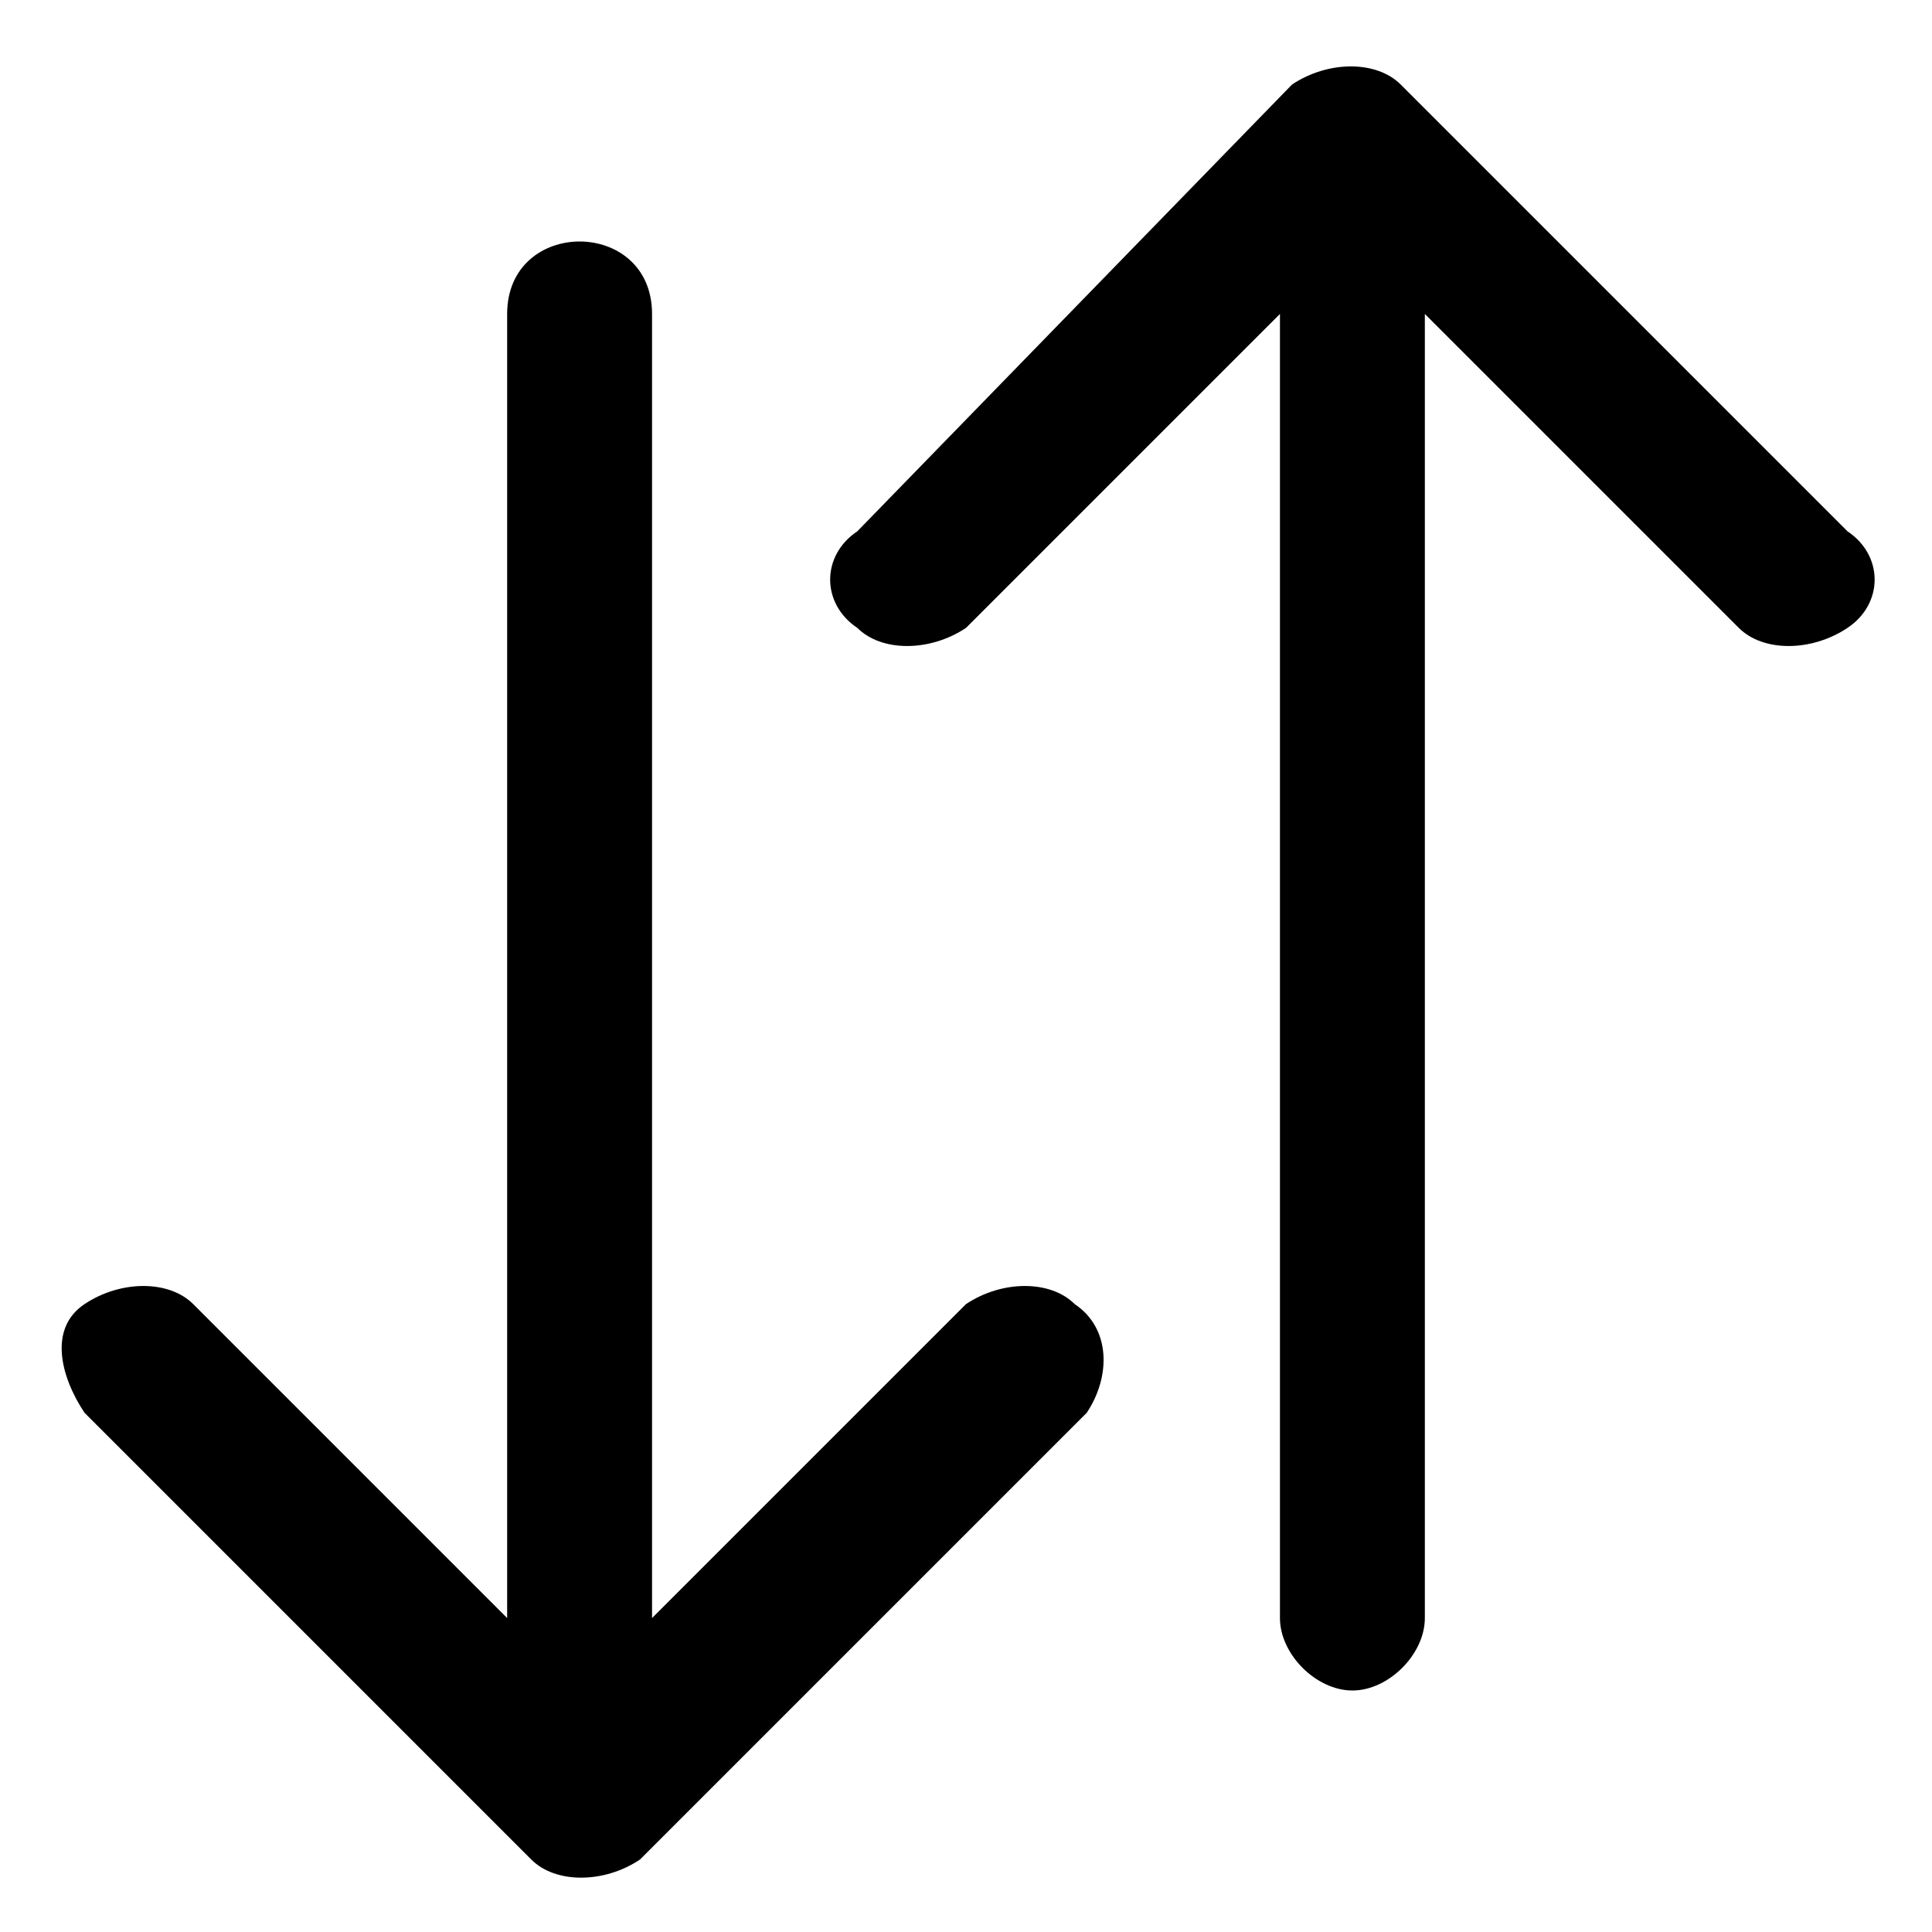
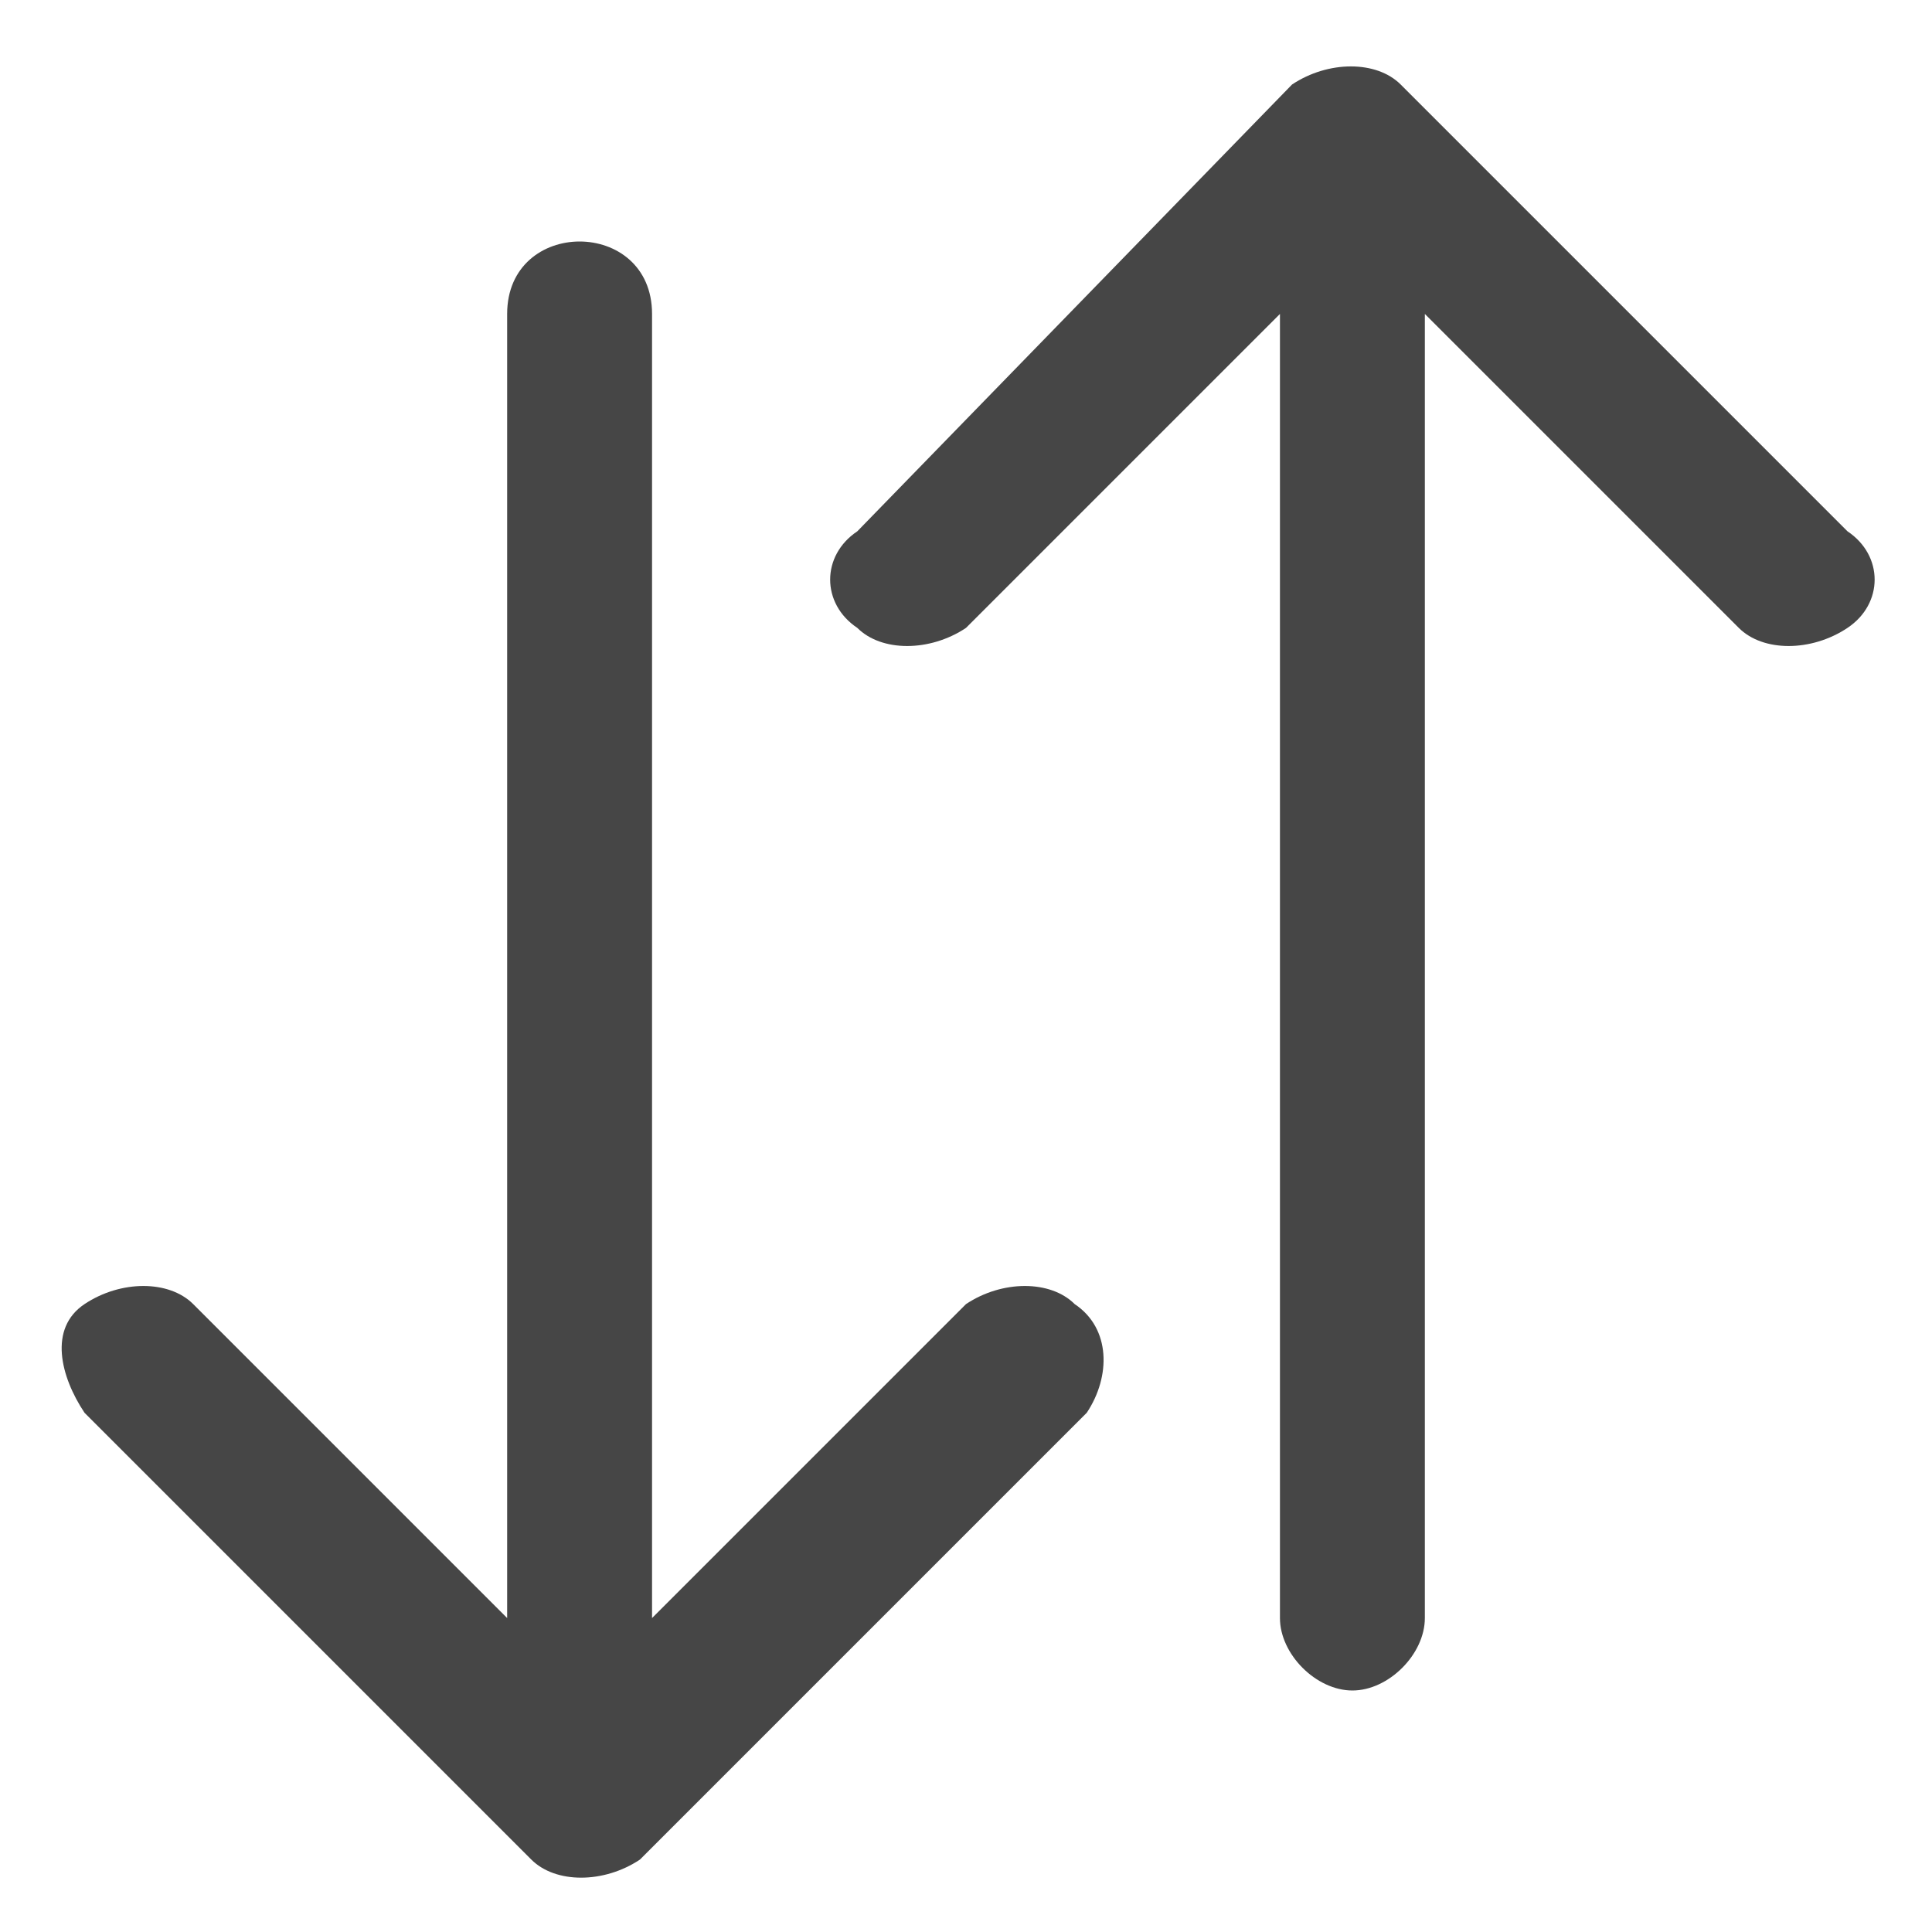
<svg xmlns="http://www.w3.org/2000/svg" id="Layer_1" viewBox="0 0 16 16">
-   <path d="M15.3 4.4L11.6.7c-.2-.2-.6-.2-.9 0L7.1 4.4c-.3.2-.3.6 0 .8.2.2.6.2.9 0l2.6-2.6v10.8c0 .3.3.6.6.6s.6-.3.6-.6V2.6l2.6 2.6c.2.2.6.2.9 0 .3-.2.3-.6 0-.8zM8.9 10.8c-.2-.2-.6-.2-.9 0l-2.6 2.6V2.6c0-.4-.3-.6-.6-.6s-.6.2-.6.6v10.8l-2.6-2.6c-.2-.2-.6-.2-.9 0s-.2.6 0 .9l3.7 3.7c.2.2.6.2.9 0L9 11.7c.2-.3.2-.7-.1-.9z" />
+   <path fill="#464646" d="M15.3 4.4L11.6.7c-.2-.2-.6-.2-.9 0L7.1 4.4c-.3.2-.3.6 0 .8.2.2.6.2.9 0l2.6-2.6v10.8c0 .3.3.6.6.6s.6-.3.6-.6V2.6l2.6 2.6c.2.2.6.2.9 0 .3-.2.3-.6 0-.8zM8.9 10.8c-.2-.2-.6-.2-.9 0l-2.6 2.6V2.6c0-.4-.3-.6-.6-.6s-.6.2-.6.6v10.8l-2.6-2.6c-.2-.2-.6-.2-.9 0s-.2.6 0 .9l3.7 3.7c.2.2.6.2.9 0L9 11.7c.2-.3.2-.7-.1-.9z" />
</svg>
